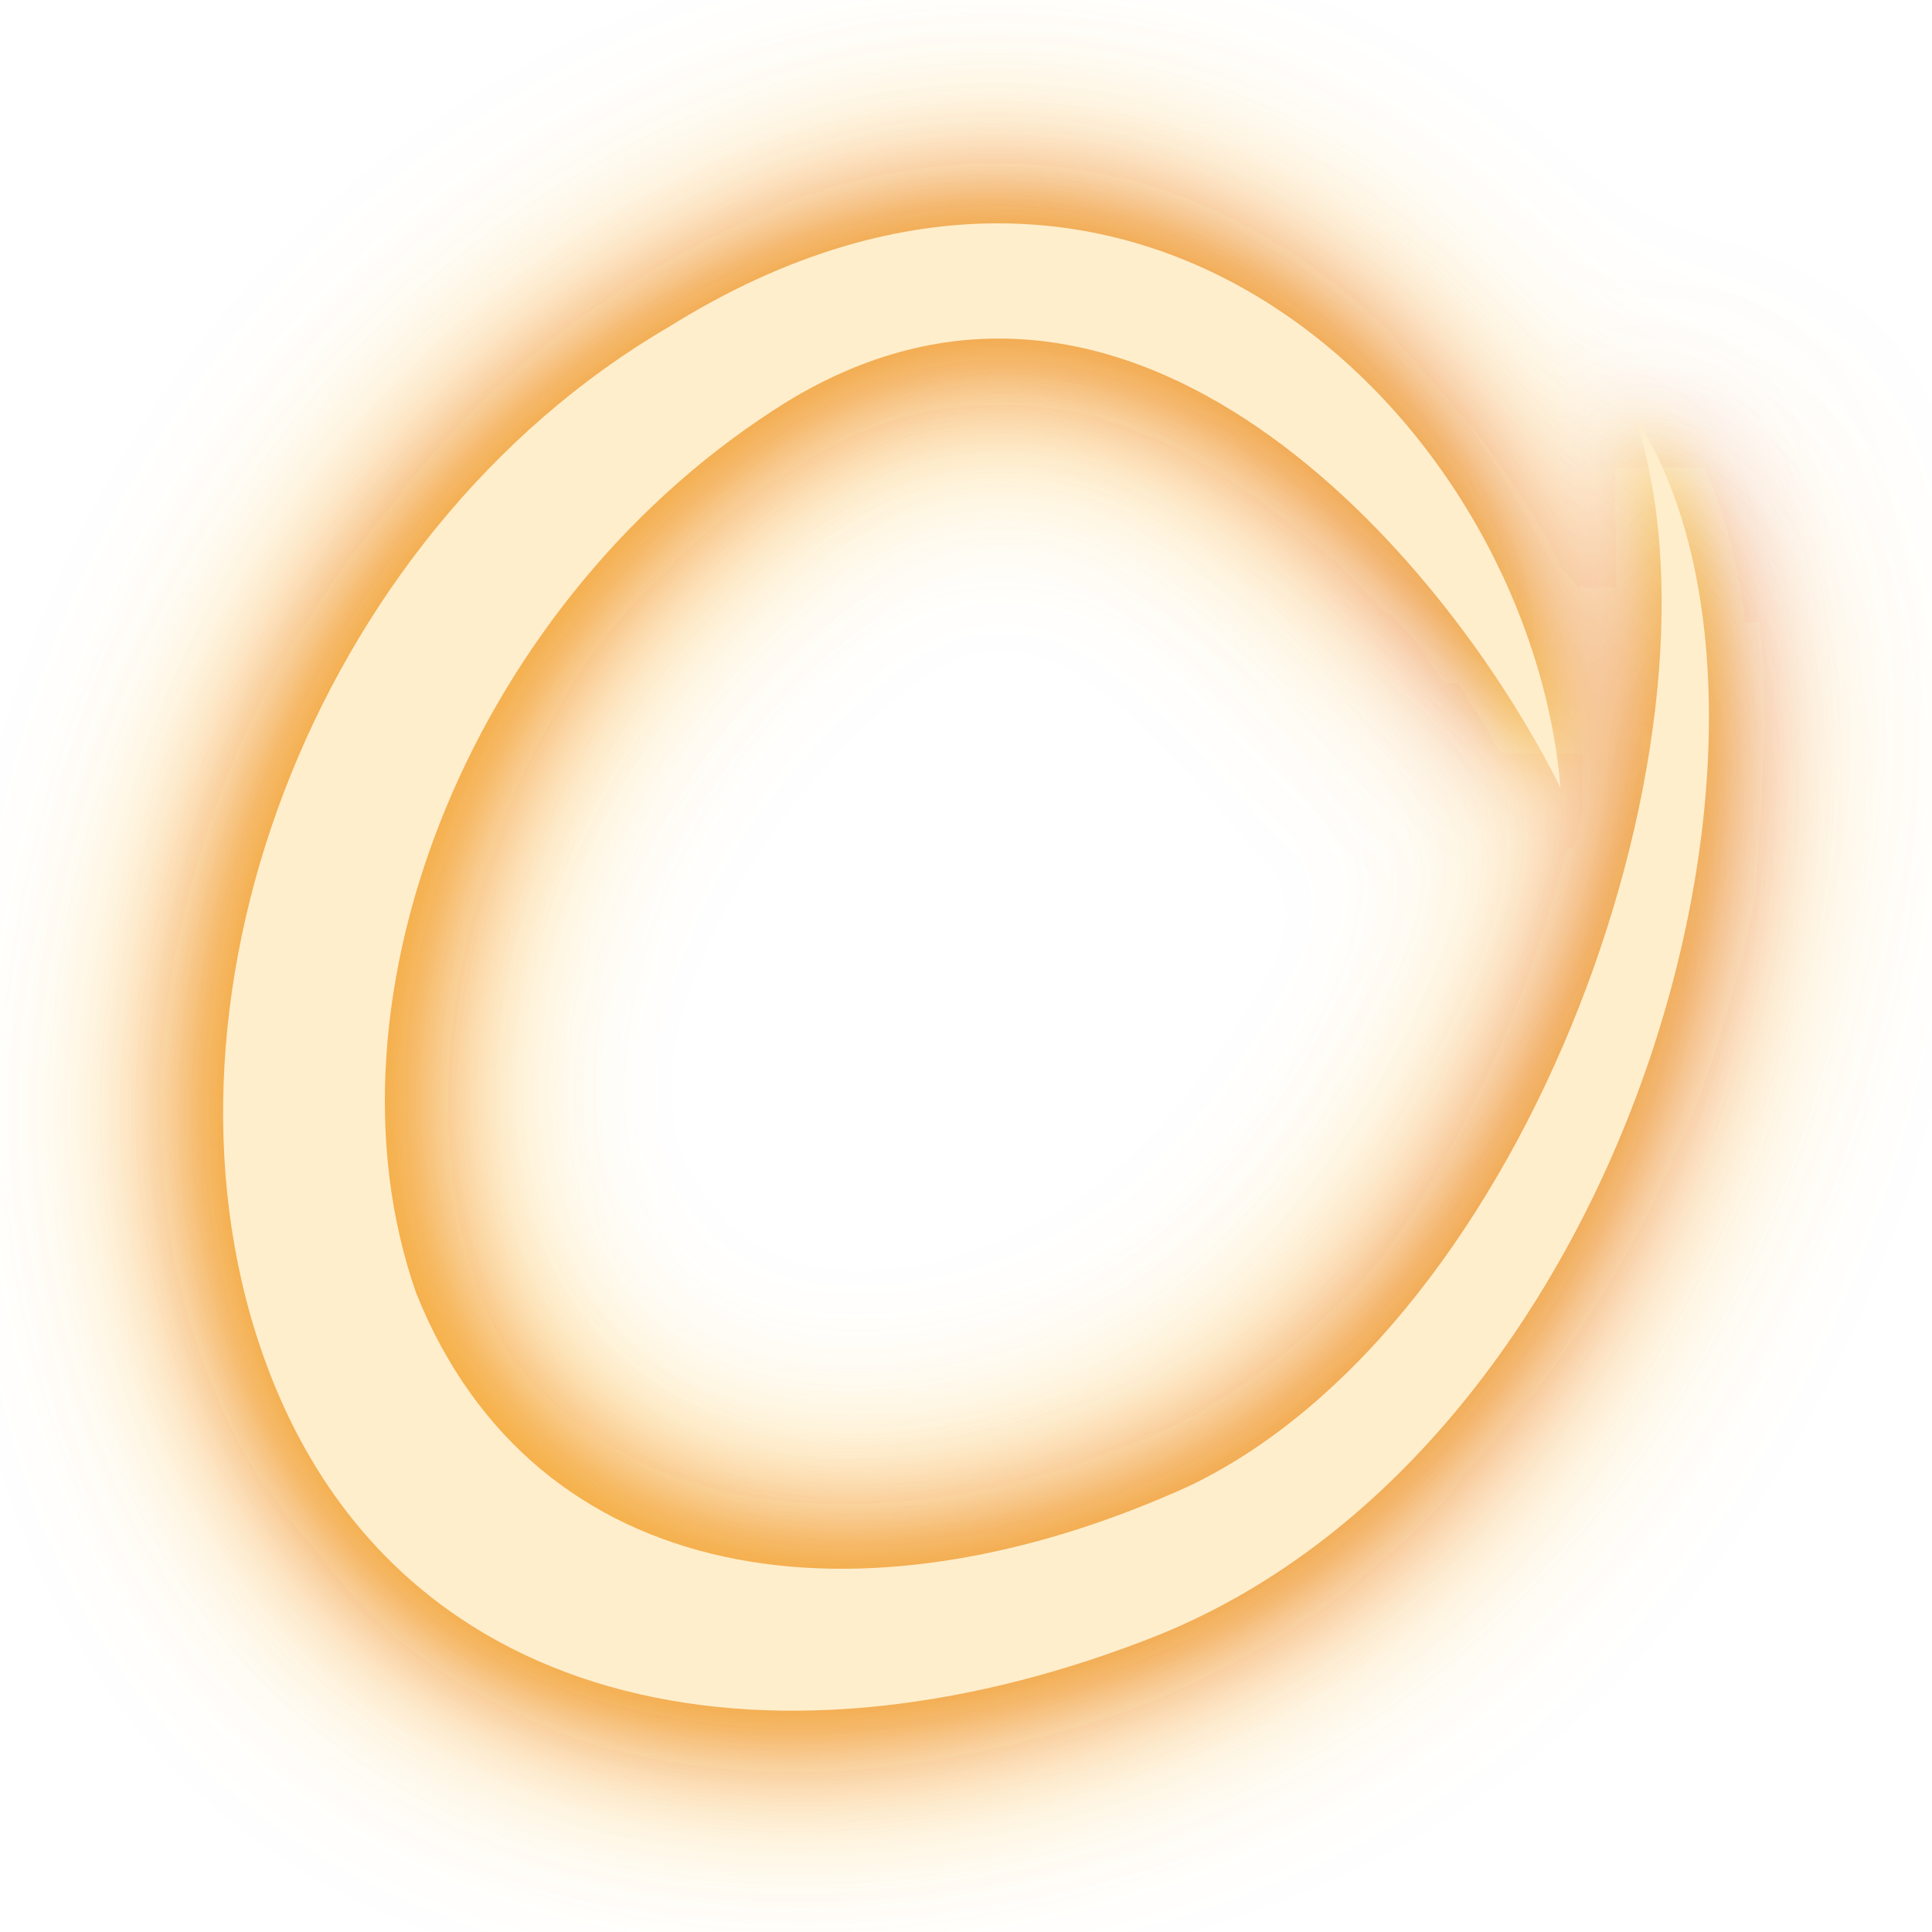
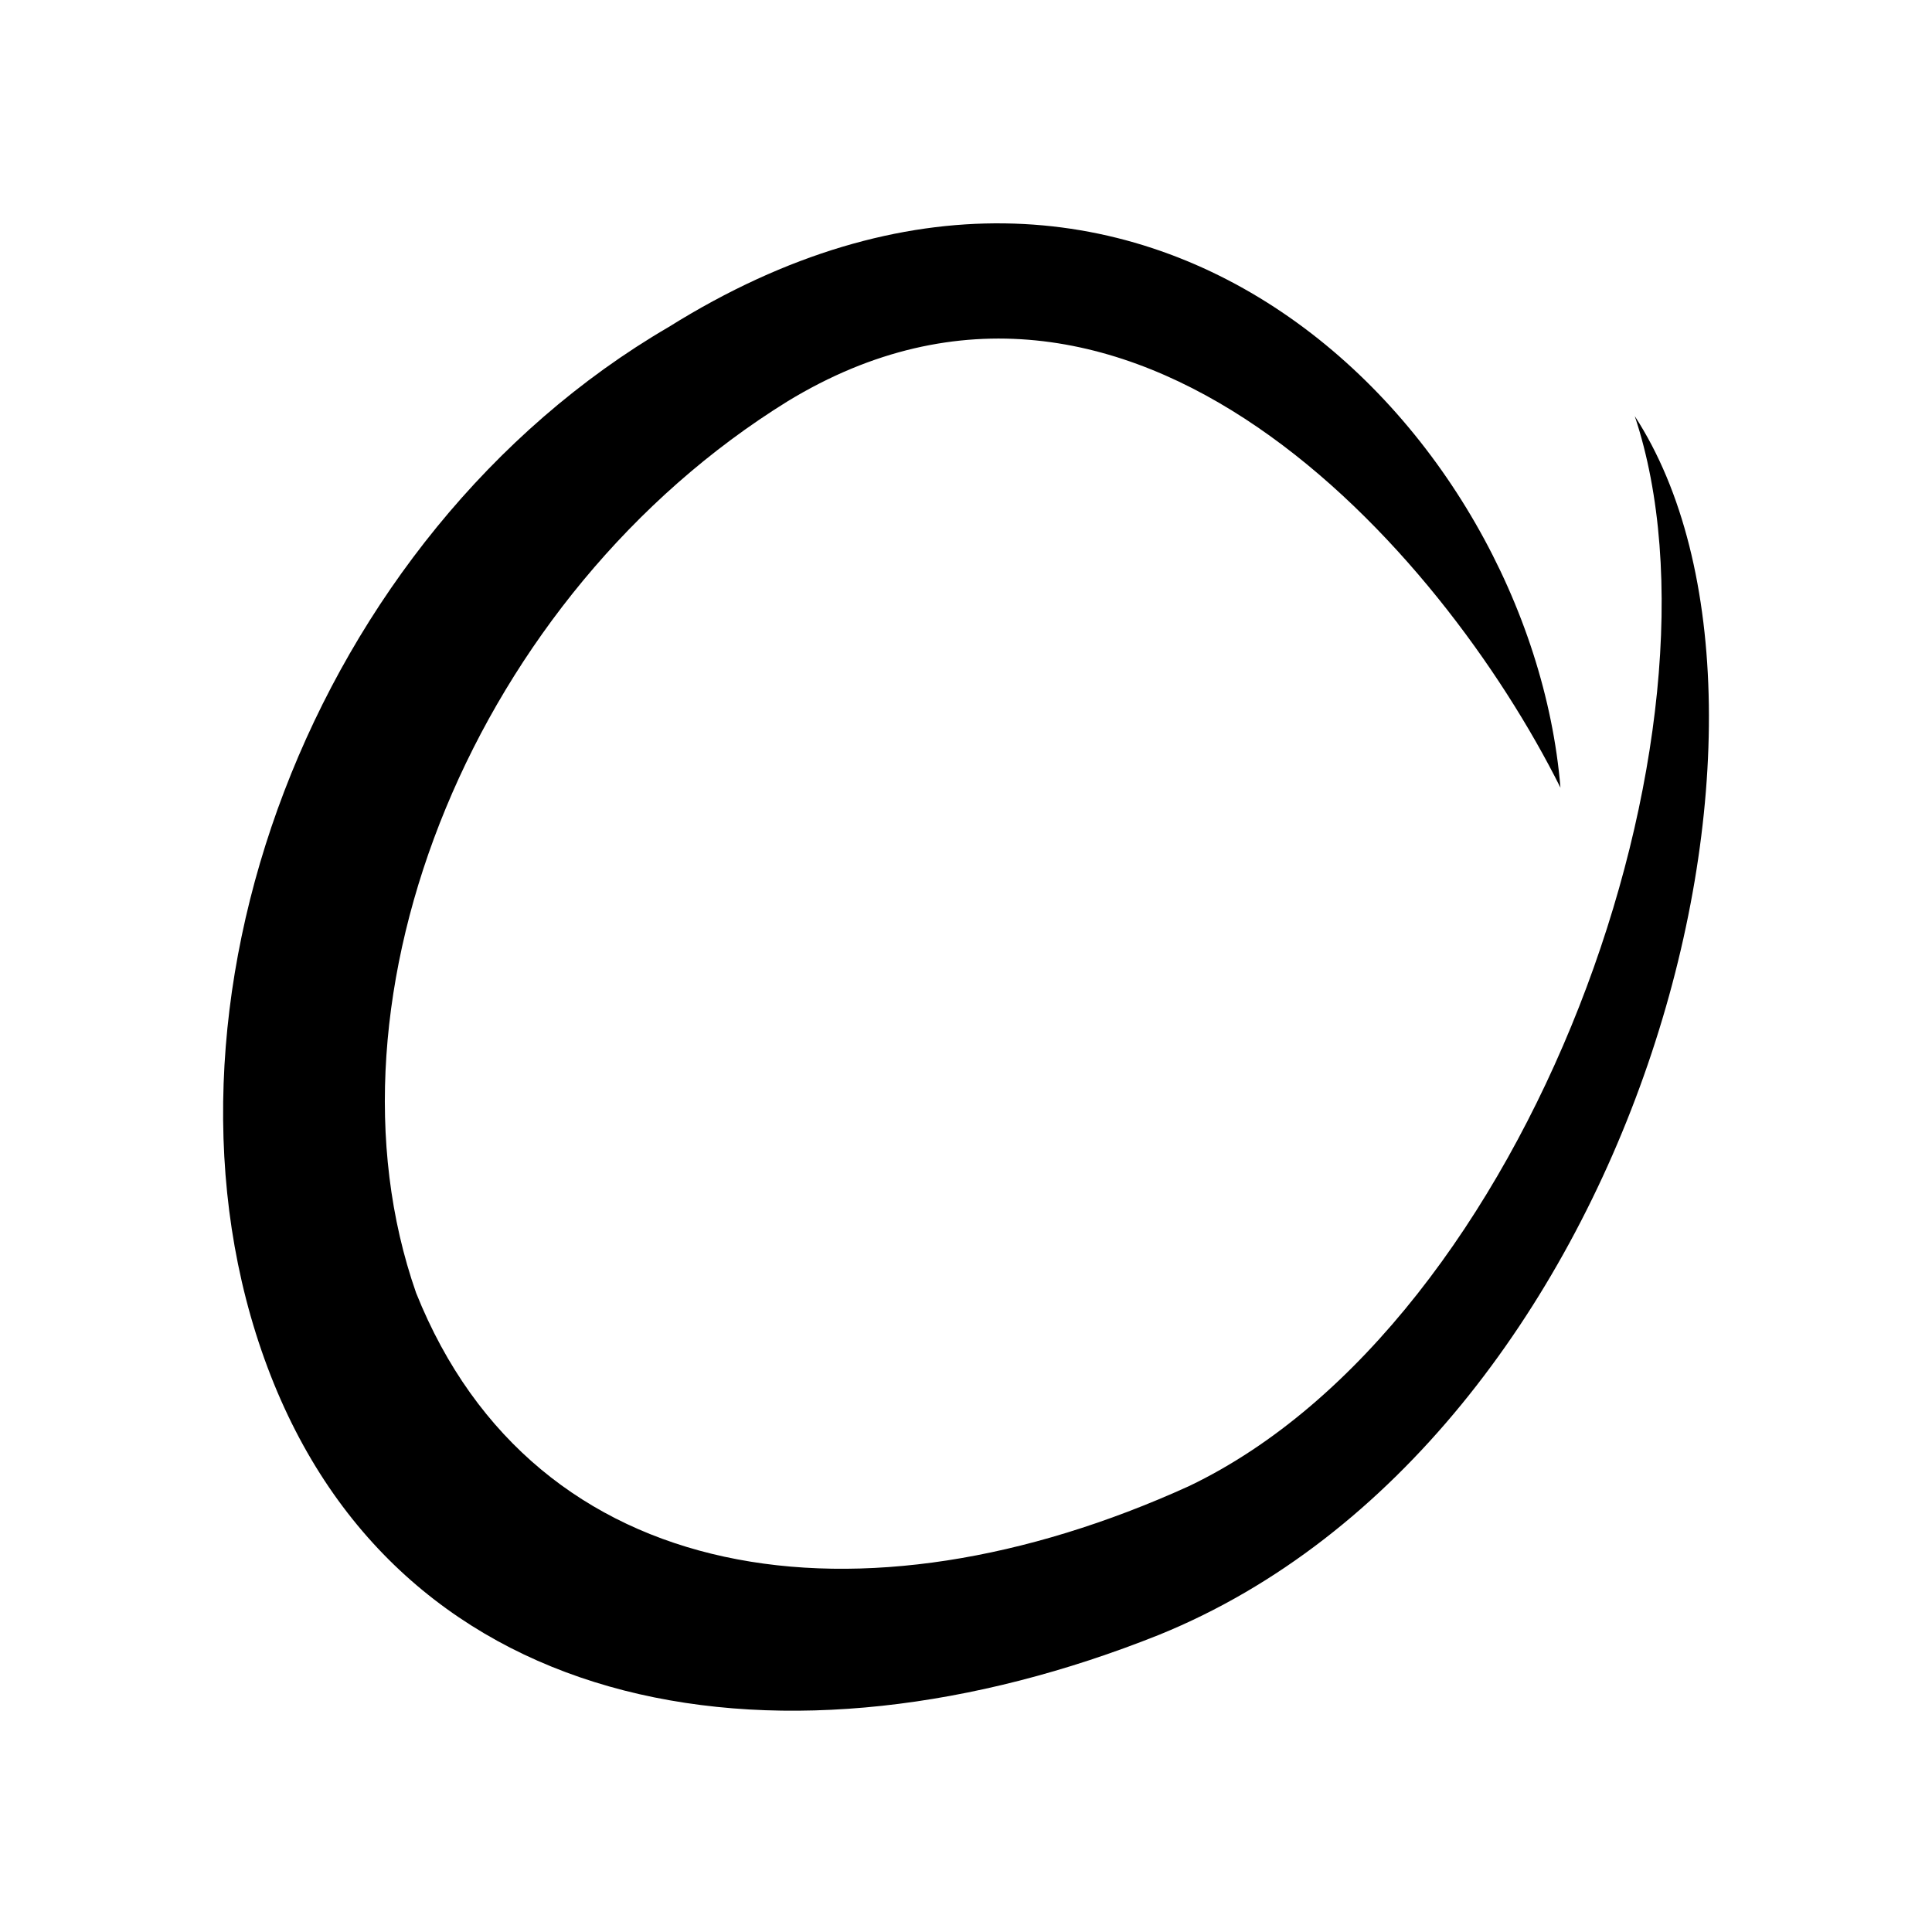
- <svg xmlns="http://www.w3.org/2000/svg" width="130px" height="130px" xviewbox="0 0 130 130" preserveAspectRatio="none" xstyle="border: 1px solid #fff;">
-   <defs>
-     <filter id="b1" filterUnits="objectBoundingBox" x="-50%" y="-50%" width="170%" height="170%">
-       <feGaussianBlur in="SourceGraphic" stdDeviation="2" />
-     </filter>
-     <filter id="b2" filterUnits="objectBoundingBox" x="-50%" y="-50%" width="170%" height="170%">
-       <feGaussianBlur in="SourceGraphic" stdDeviation="4" />
-     </filter>
-     <filter id="b3" filterUnits="objectBoundingBox" x="-50%" y="-50%" width="170%" height="170%">
-       <feGaussianBlur in="SourceGraphic" stdDeviation="6" />
-     </filter>
-     <filter id="b4" filterUnits="objectBoundingBox" x="-50%" y="-50%" width="200%" height="200%">
-       <feGaussianBlur in="SourceGraphic" stdDeviation="8" />
-     </filter>
-     <path id="cirk" d="          M 90 38          C 88 14 62 -13 30 7          C 6 21 -6 53 3 77          C 12 101 38 105 63 95          C 95 82 108 33 95 13          C 102 34 88 74 65 85          C 43 95 21 92 13 72          C 6 52 17 25 38 12          C 61 -2 82 22 90 38          Z     " />
-   </defs>
-   <g transform="     translate(15 15)   ">
-     <use href="#cirk" fill="#fd0" filter="url(#b1)" />
-     <use href="#cirk" fill="#b22" filter="url(#b2)" />
-     <use href="#cirk" fill="#fcc" filter="url(#b3)" />
-     <use href="#cirk" fill="#fb0" filter="url(#b4)" />
-     <use href="#cirk" fill="hsla(40,100%,90%,1)" />
-   </g>
+ <svg xmlns="http://www.w3.org/2000/svg" width="130px" height="130px" preserveAspectRatio="none">
+   <path transform="translate(15,15)" d="  M 90 38      C 88 14 62 -13 30 7      C 6 21 -6 53 3 77      C 12 101 38 105 63 95      C 95 82 108 33 95 13      C 102 34 88 74 65 85      C 43 95 21 92 13 72      C 6 52 17 25 38 12      C 61 -2 82 22 90 38      Z     " />
</svg>
